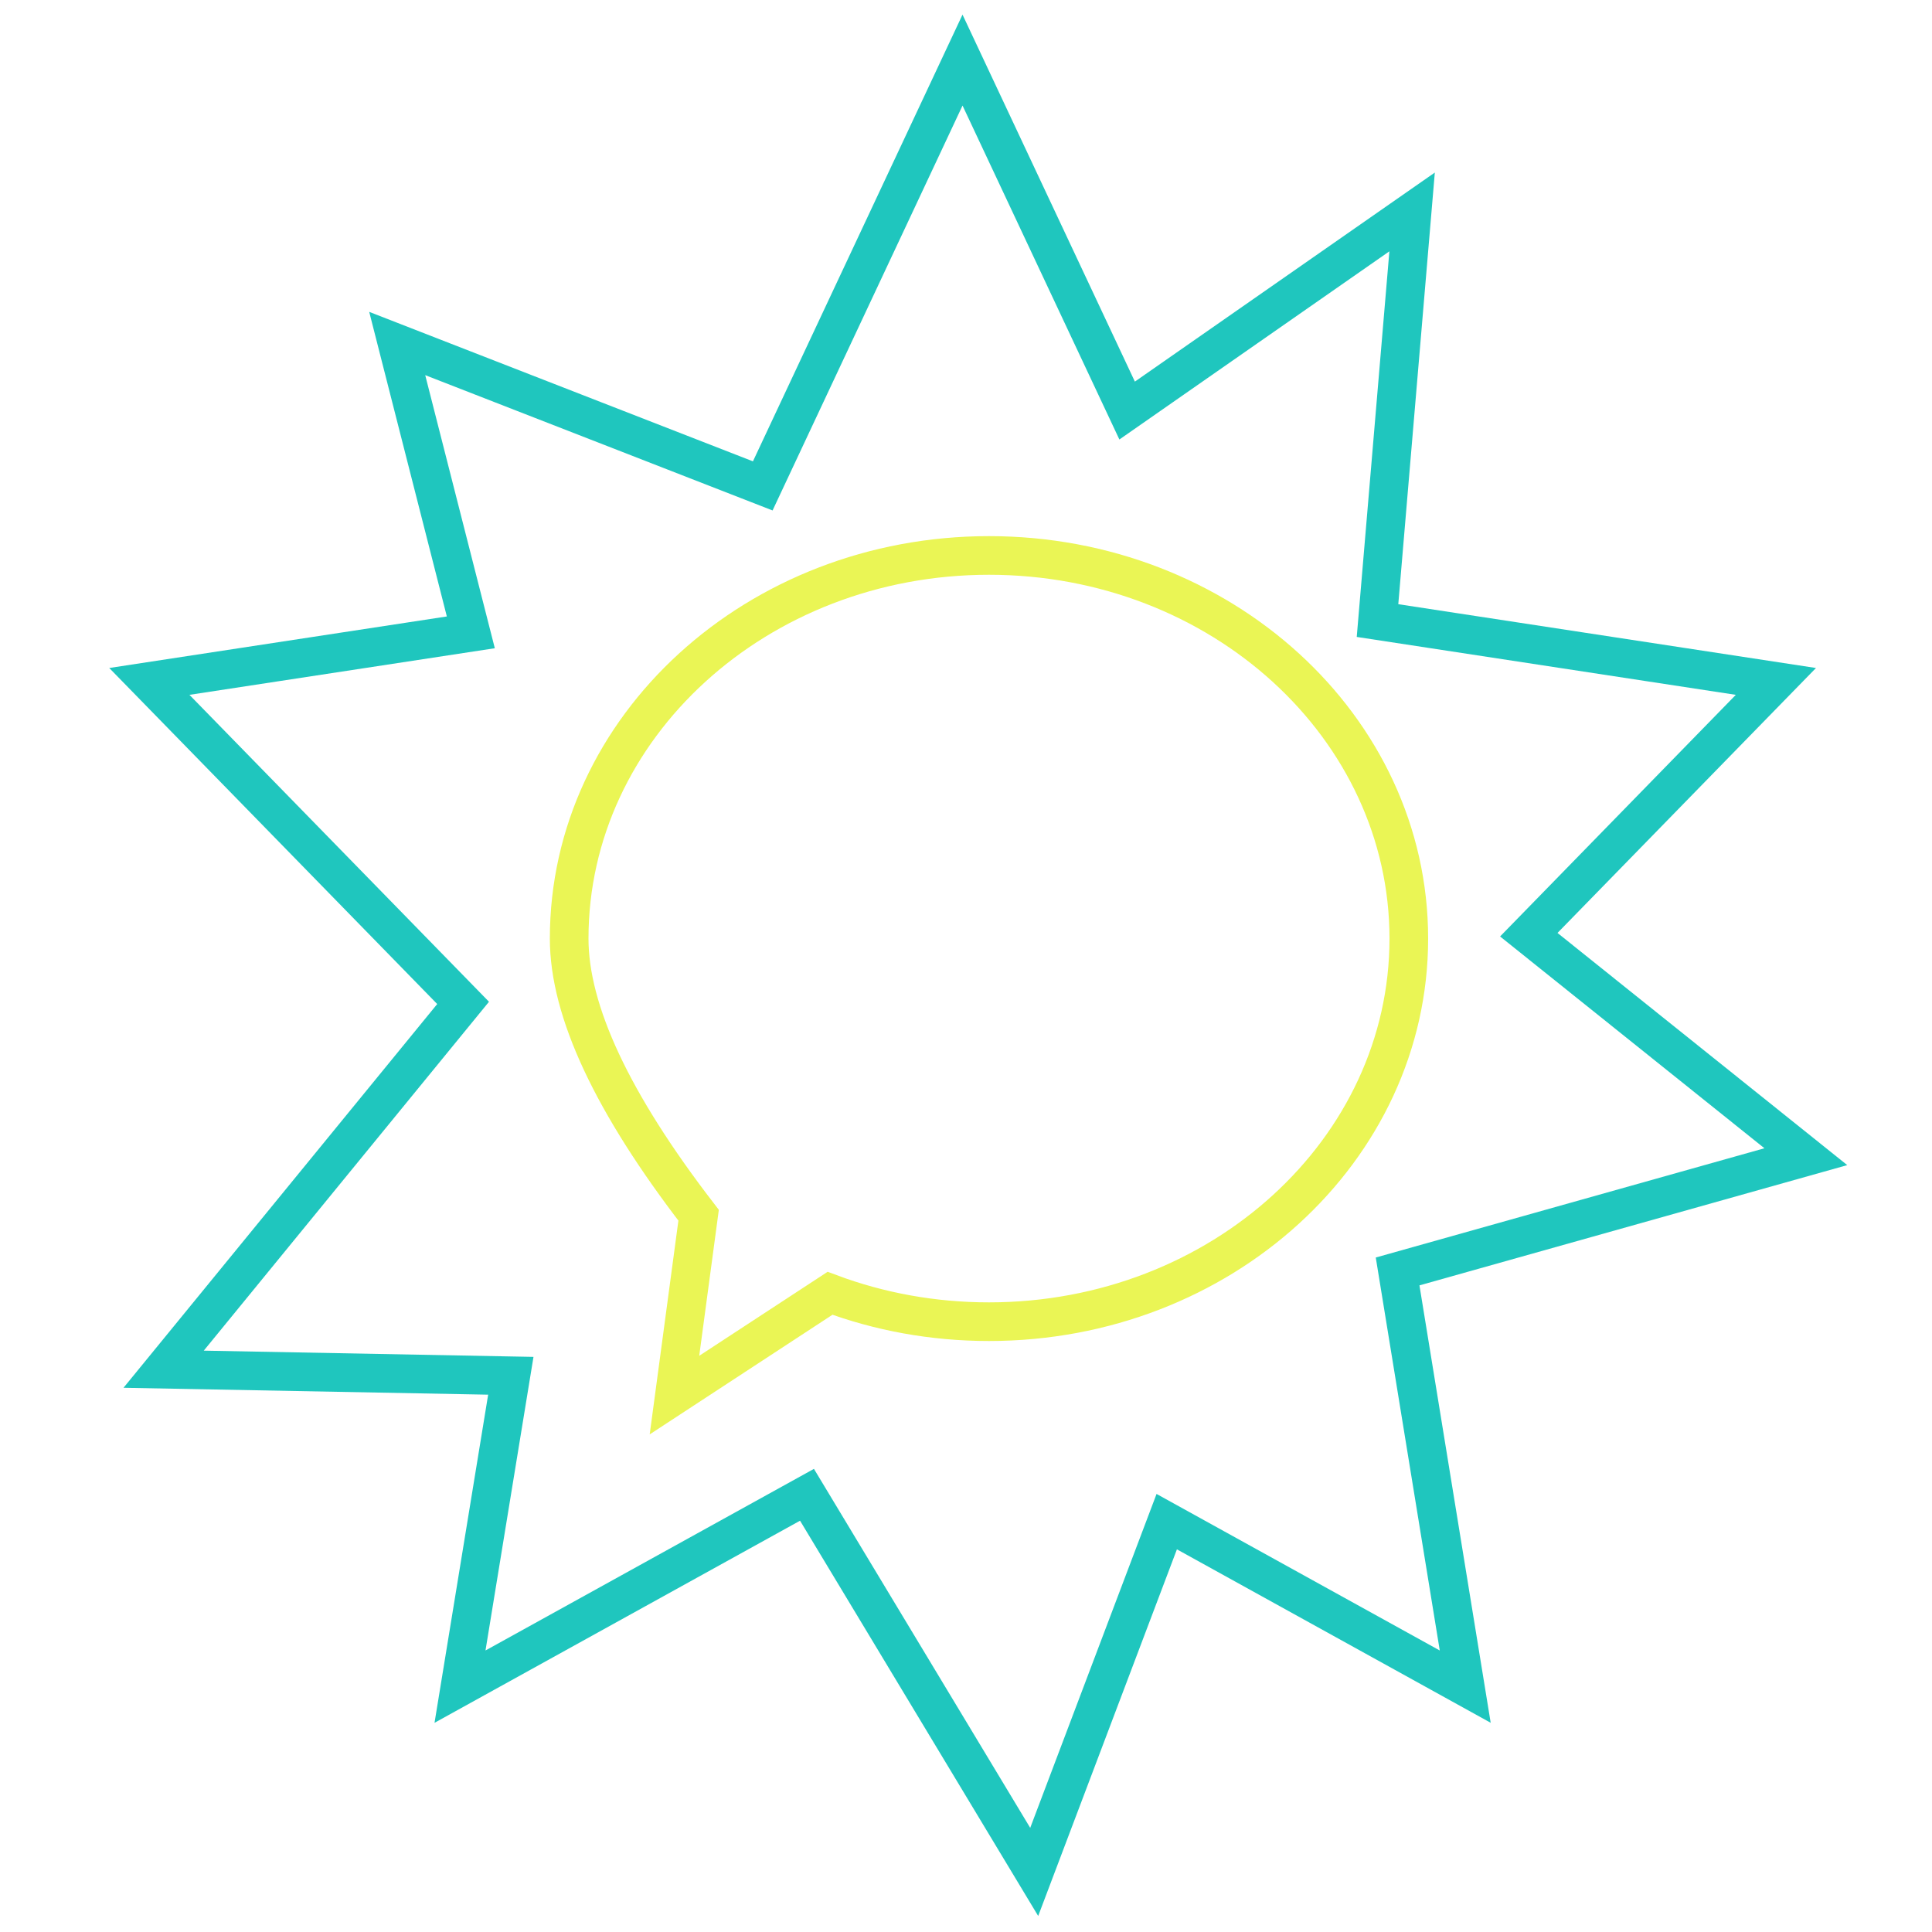
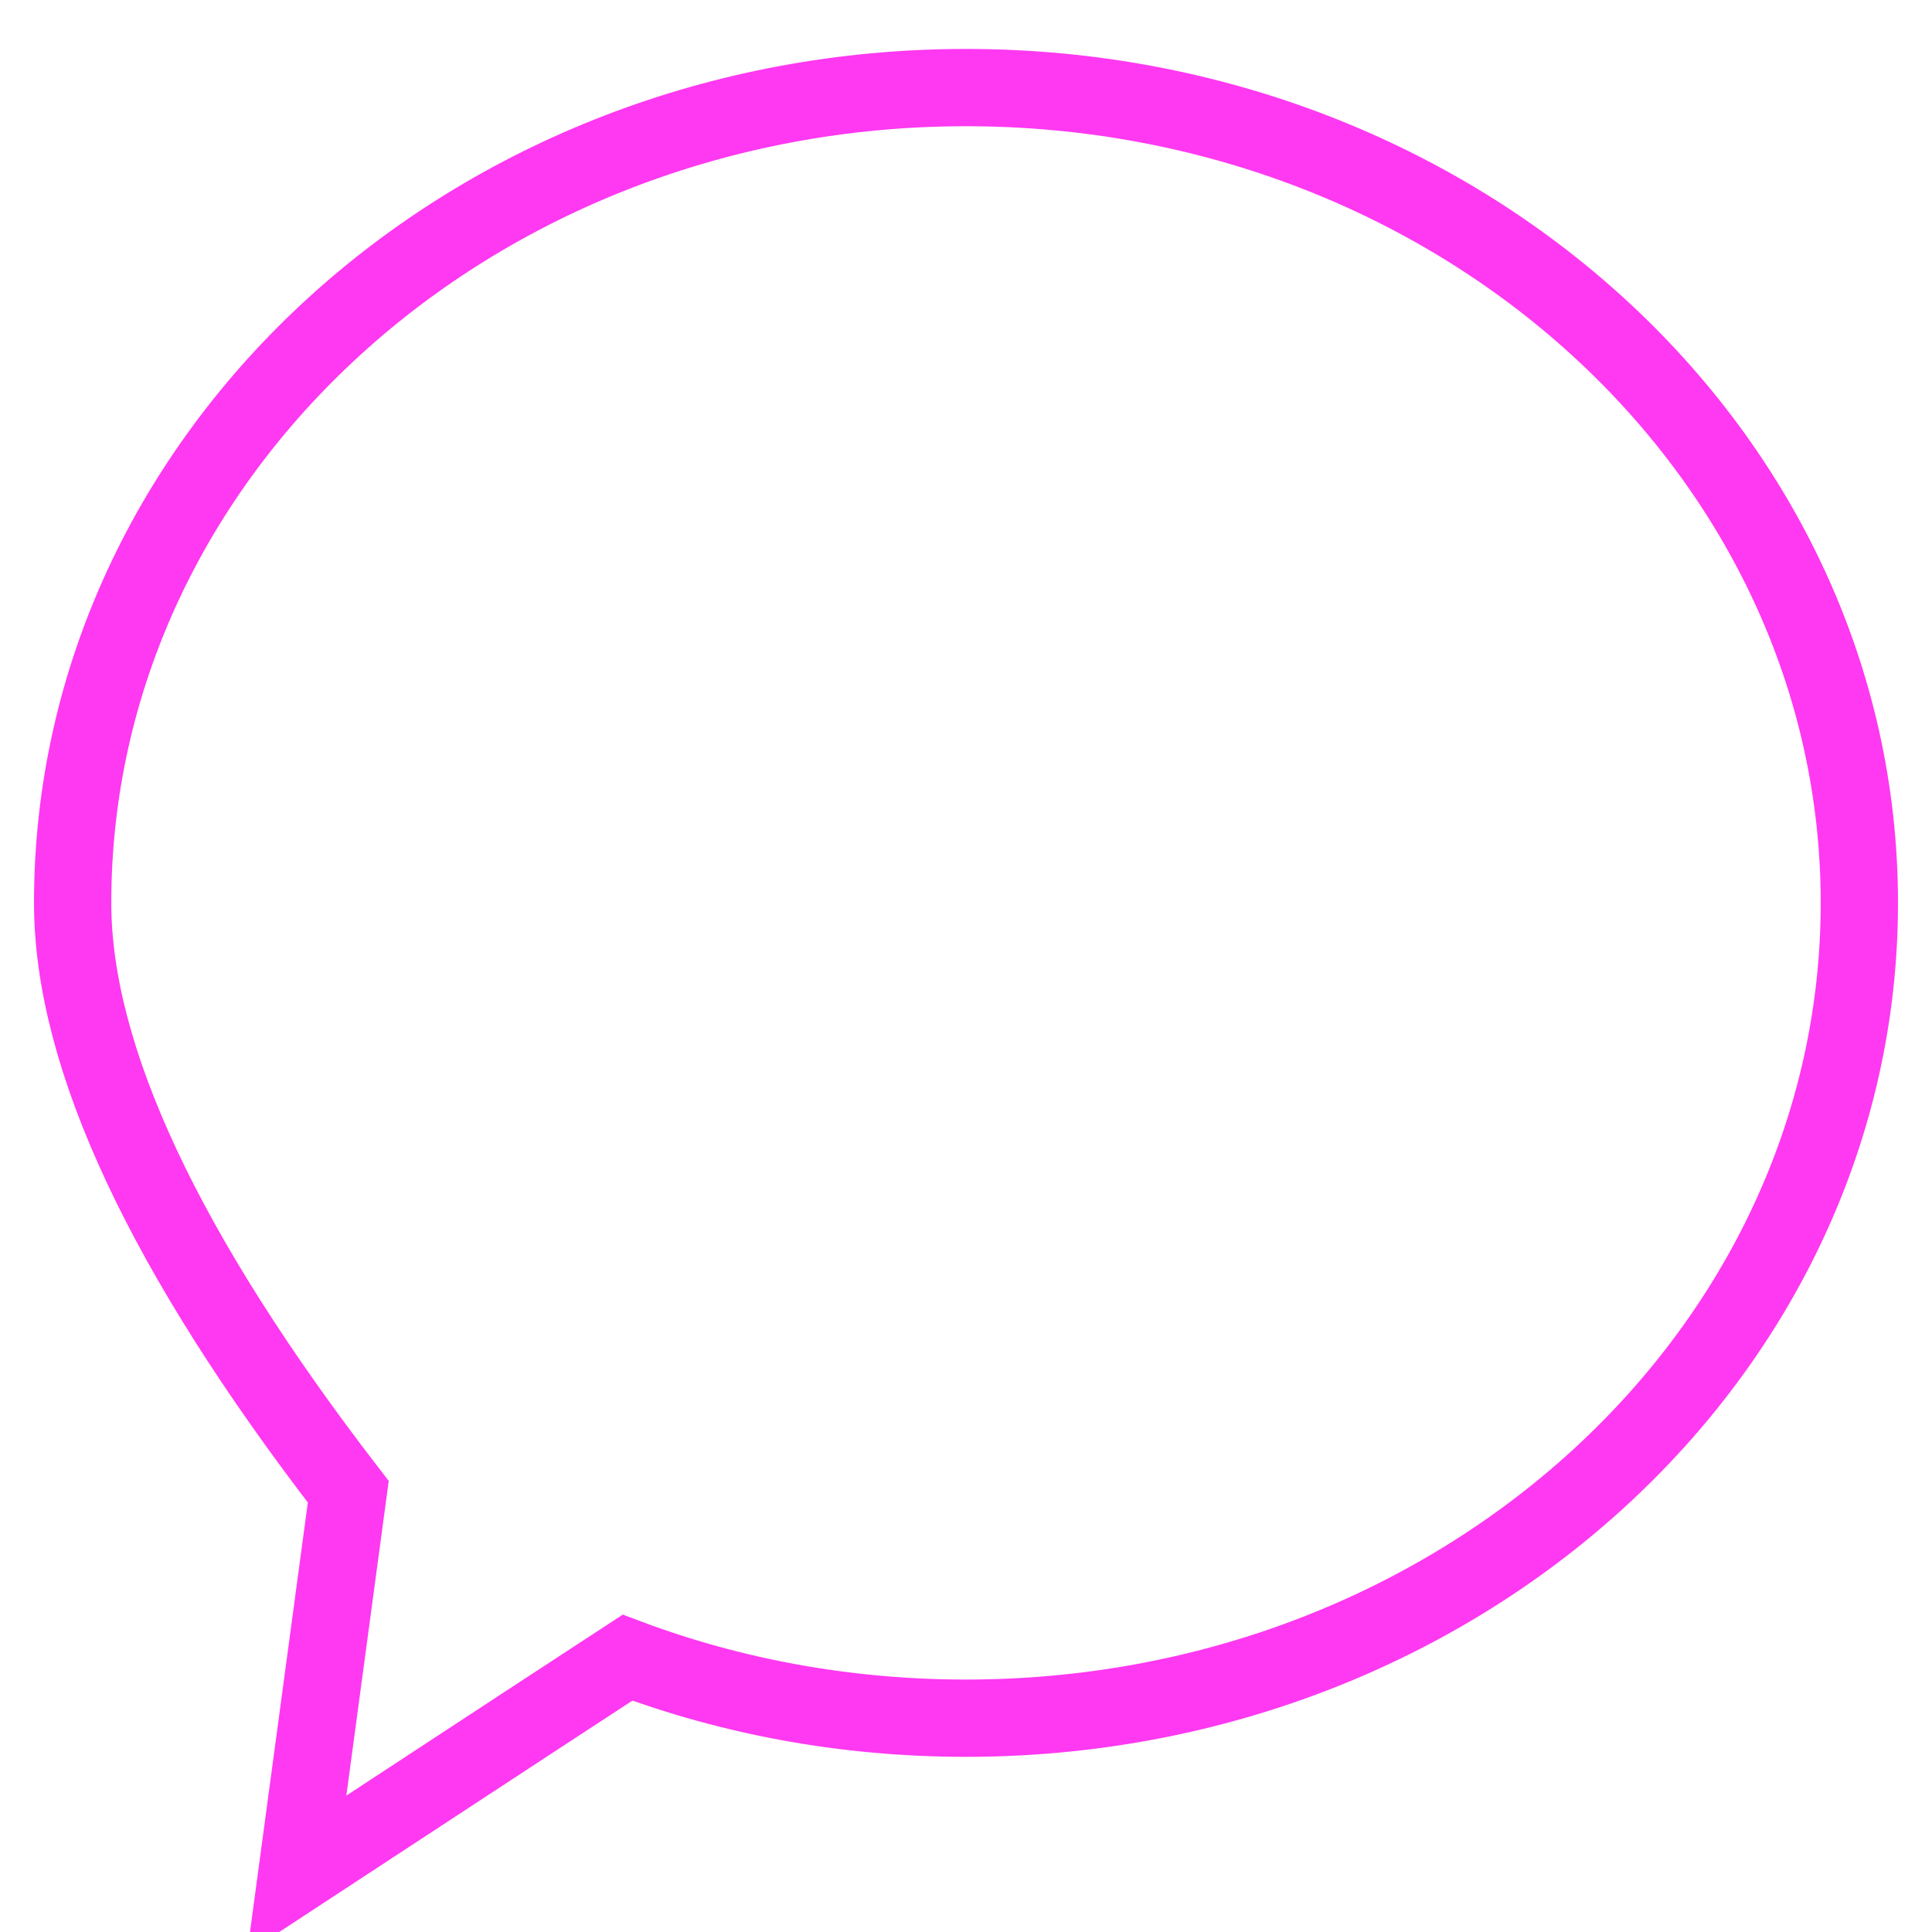
- <svg xmlns="http://www.w3.org/2000/svg" xmlns:xlink="http://www.w3.org/1999/xlink" version="1.1" preserveAspectRatio="xMidYMid meet" viewBox="0 0 100 100" width="100" height="100">
+ <svg xmlns="http://www.w3.org/2000/svg" xmlns:xlink="http://www.w3.org/1999/xlink" version="1.1" preserveAspectRatio="xMidYMid meet" viewBox="0 0 75 75" width="75" height="75">
  <defs>
-     <path d="M73.09 10.97L71.3 32.12L91.92 35.27L79.13 48.38L93.47 59.87L72.34 65.81L75.84 87.3L60.39 78.76L53.53 96.89L41.77 77.37L23.81 87.3L26.44 71.21L8.47 70.87L23.97 51.91L7.73 35.27L24.37 32.73L20.56 17.78L39.48 25.15L49.82 3.11L58.34 21.25L73.09 10.97Z" id="b8bNj7kg4e" />
-     <path d="M29.46 48.58C29.46 37.63 39.19 28.75 51.19 28.75C63.19 28.75 72.92 37.63 72.92 48.58C72.92 59.53 63.19 68.41 51.19 68.41C48.28 68.41 45.5 67.89 42.96 66.94C42.42 67.29 39.74 69.05 34.91 72.21L36.16 62.9C31.7 57.11 29.46 52.34 29.46 48.58Z" id="a8pPZA9h0L" />
+     <path d="M2.82 35.05C2.82 17.57 18.35 3.4 37.5 3.4C56.65 3.4 72.18 17.57 72.18 35.05C72.18 52.53 56.66 66.7 37.5 66.7C32.85 66.7 28.41 65.87 24.36 64.35C23.5 64.91 19.22 67.71 11.52 72.76L13.52 57.91C6.39 48.66 2.82 41.04 2.82 35.05Z" id="c25IZq90pE" />
  </defs>
  <g>
    <g>
      <g>
        <g>
-           <use xlink:href="#b8bNj7kg4e" opacity="1" fill-opacity="0" stroke="#1fc6be" stroke-width="2" stroke-opacity="1" />
-         </g>
-       </g>
-       <g>
-         <g>
-           <use xlink:href="#a8pPZA9h0L" opacity="1" fill-opacity="0" stroke="#eaf555" stroke-width="2" stroke-opacity="1" />
+           <use xlink:href="#c25IZq90pE" opacity="1" fill-opacity="0" stroke="#ff38f1" stroke-width="3" stroke-opacity="1" />
        </g>
      </g>
    </g>
  </g>
</svg>
